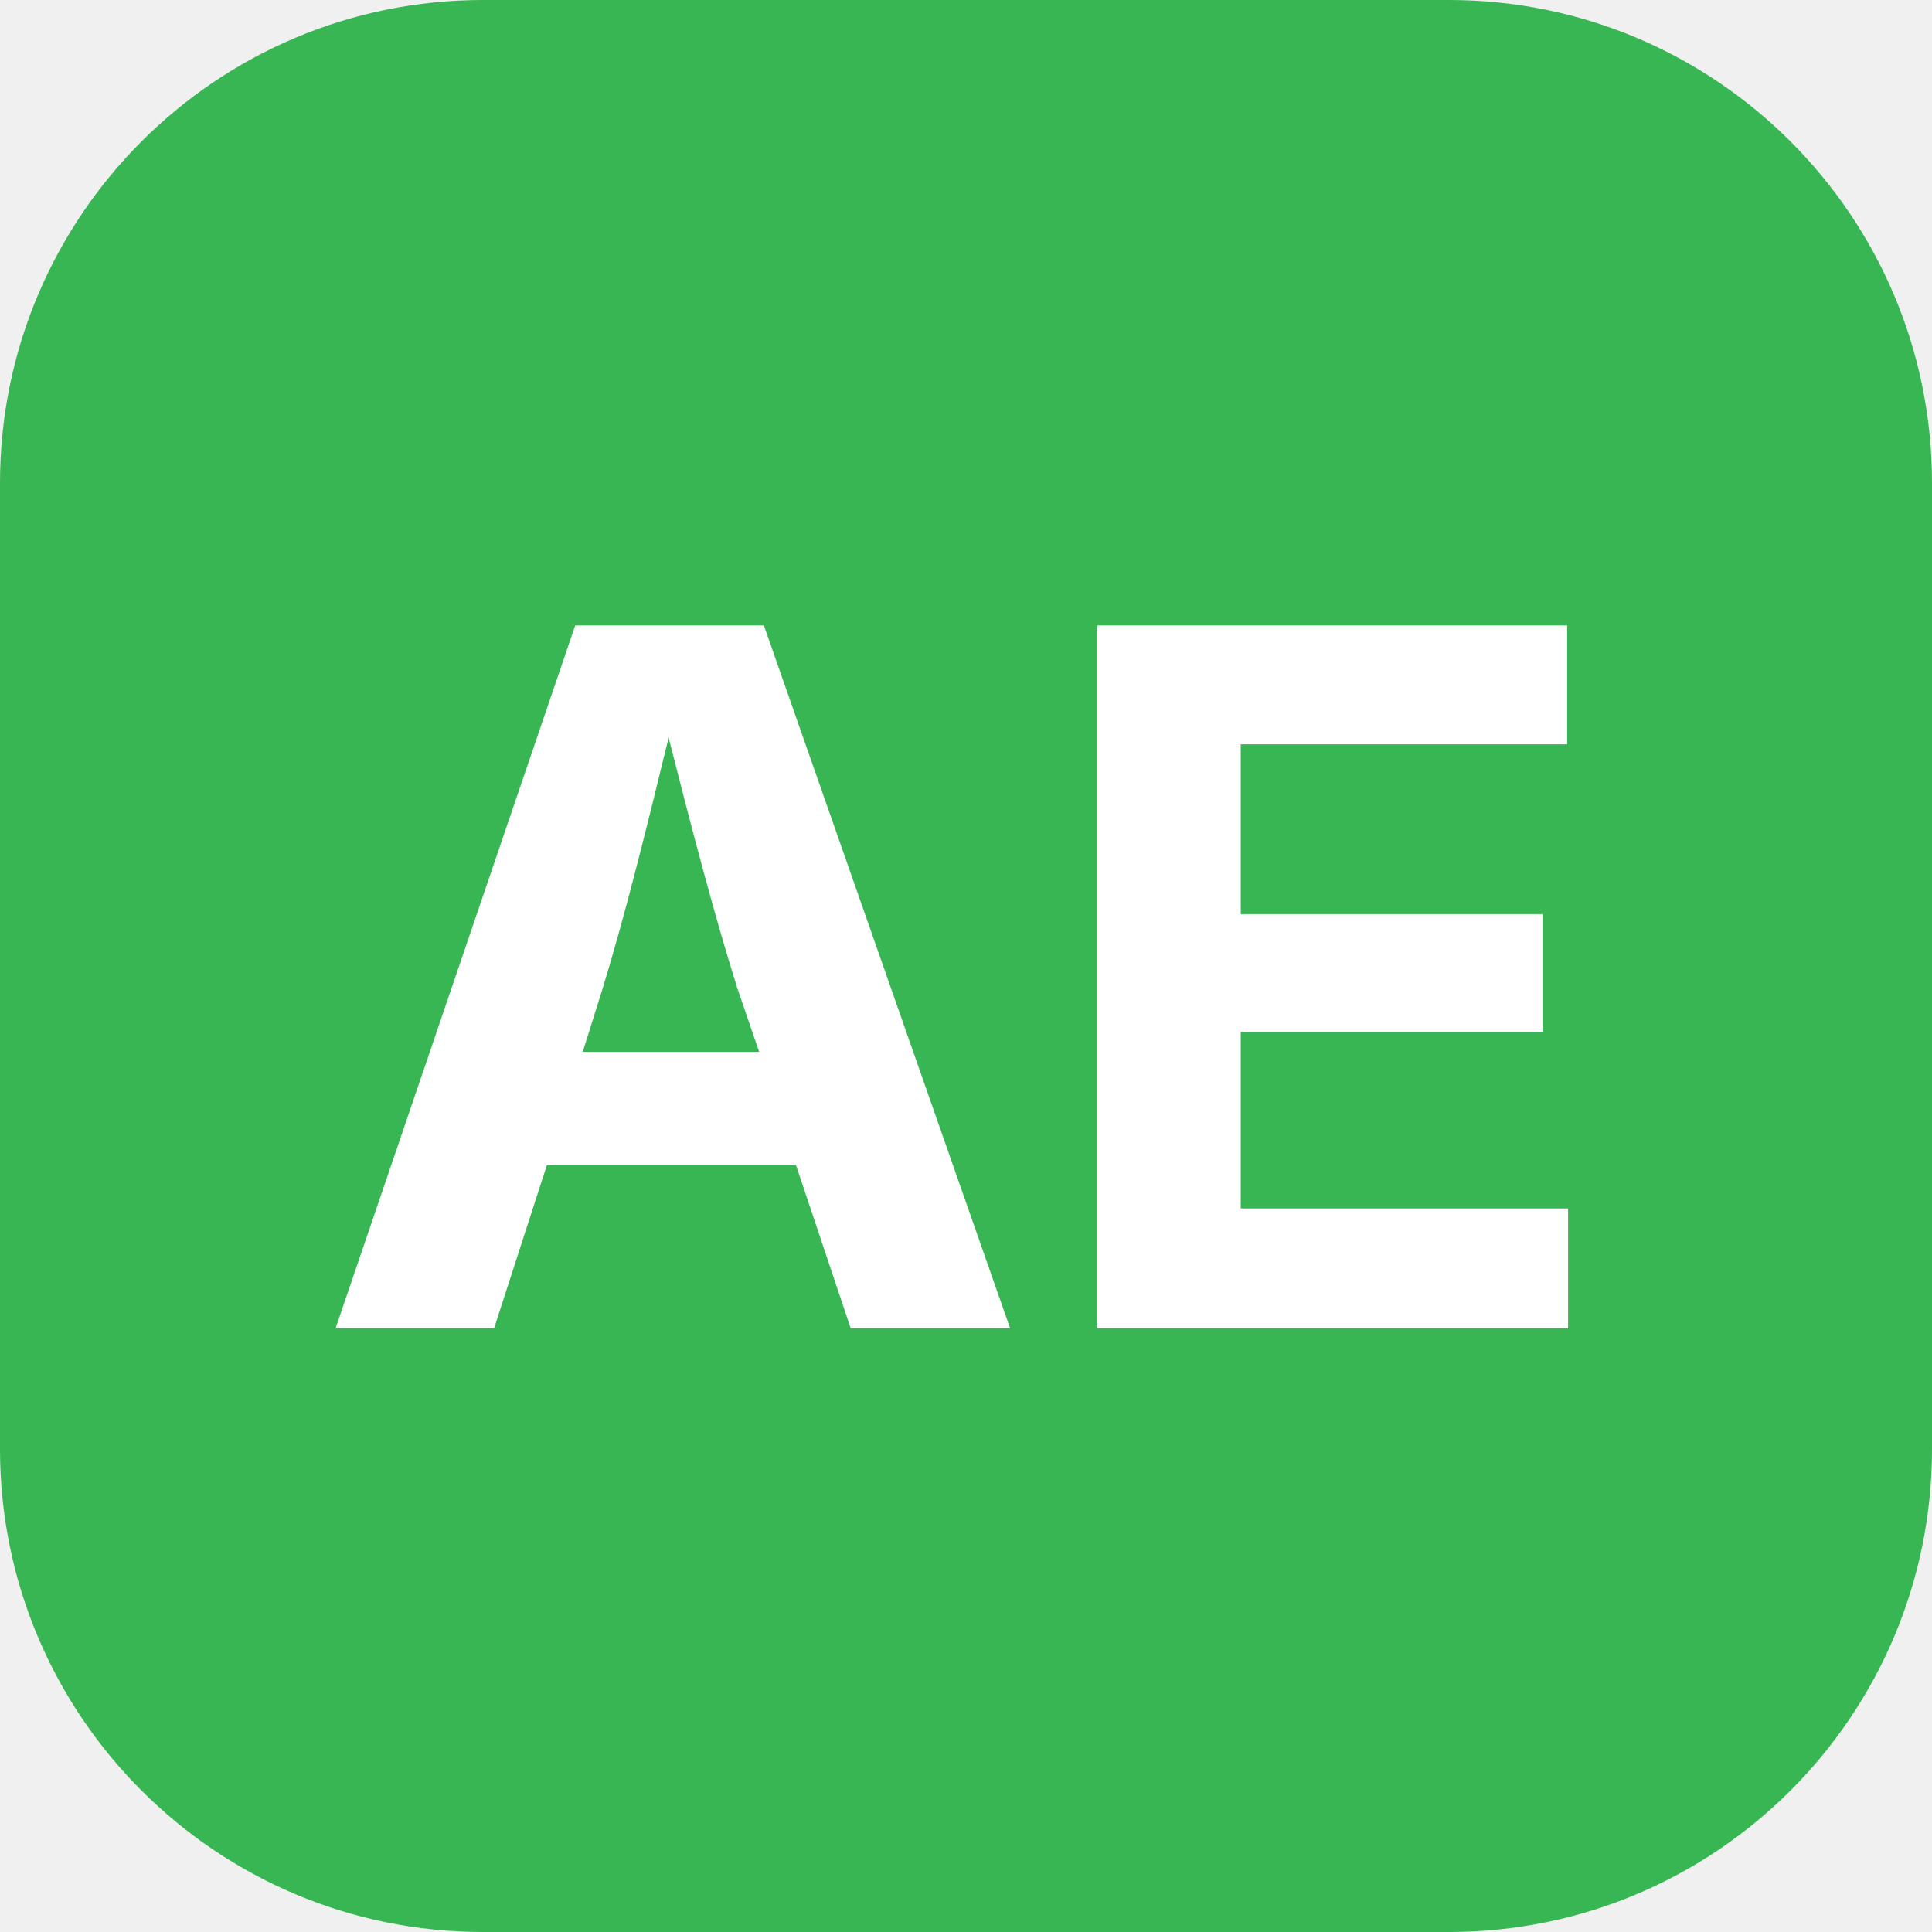
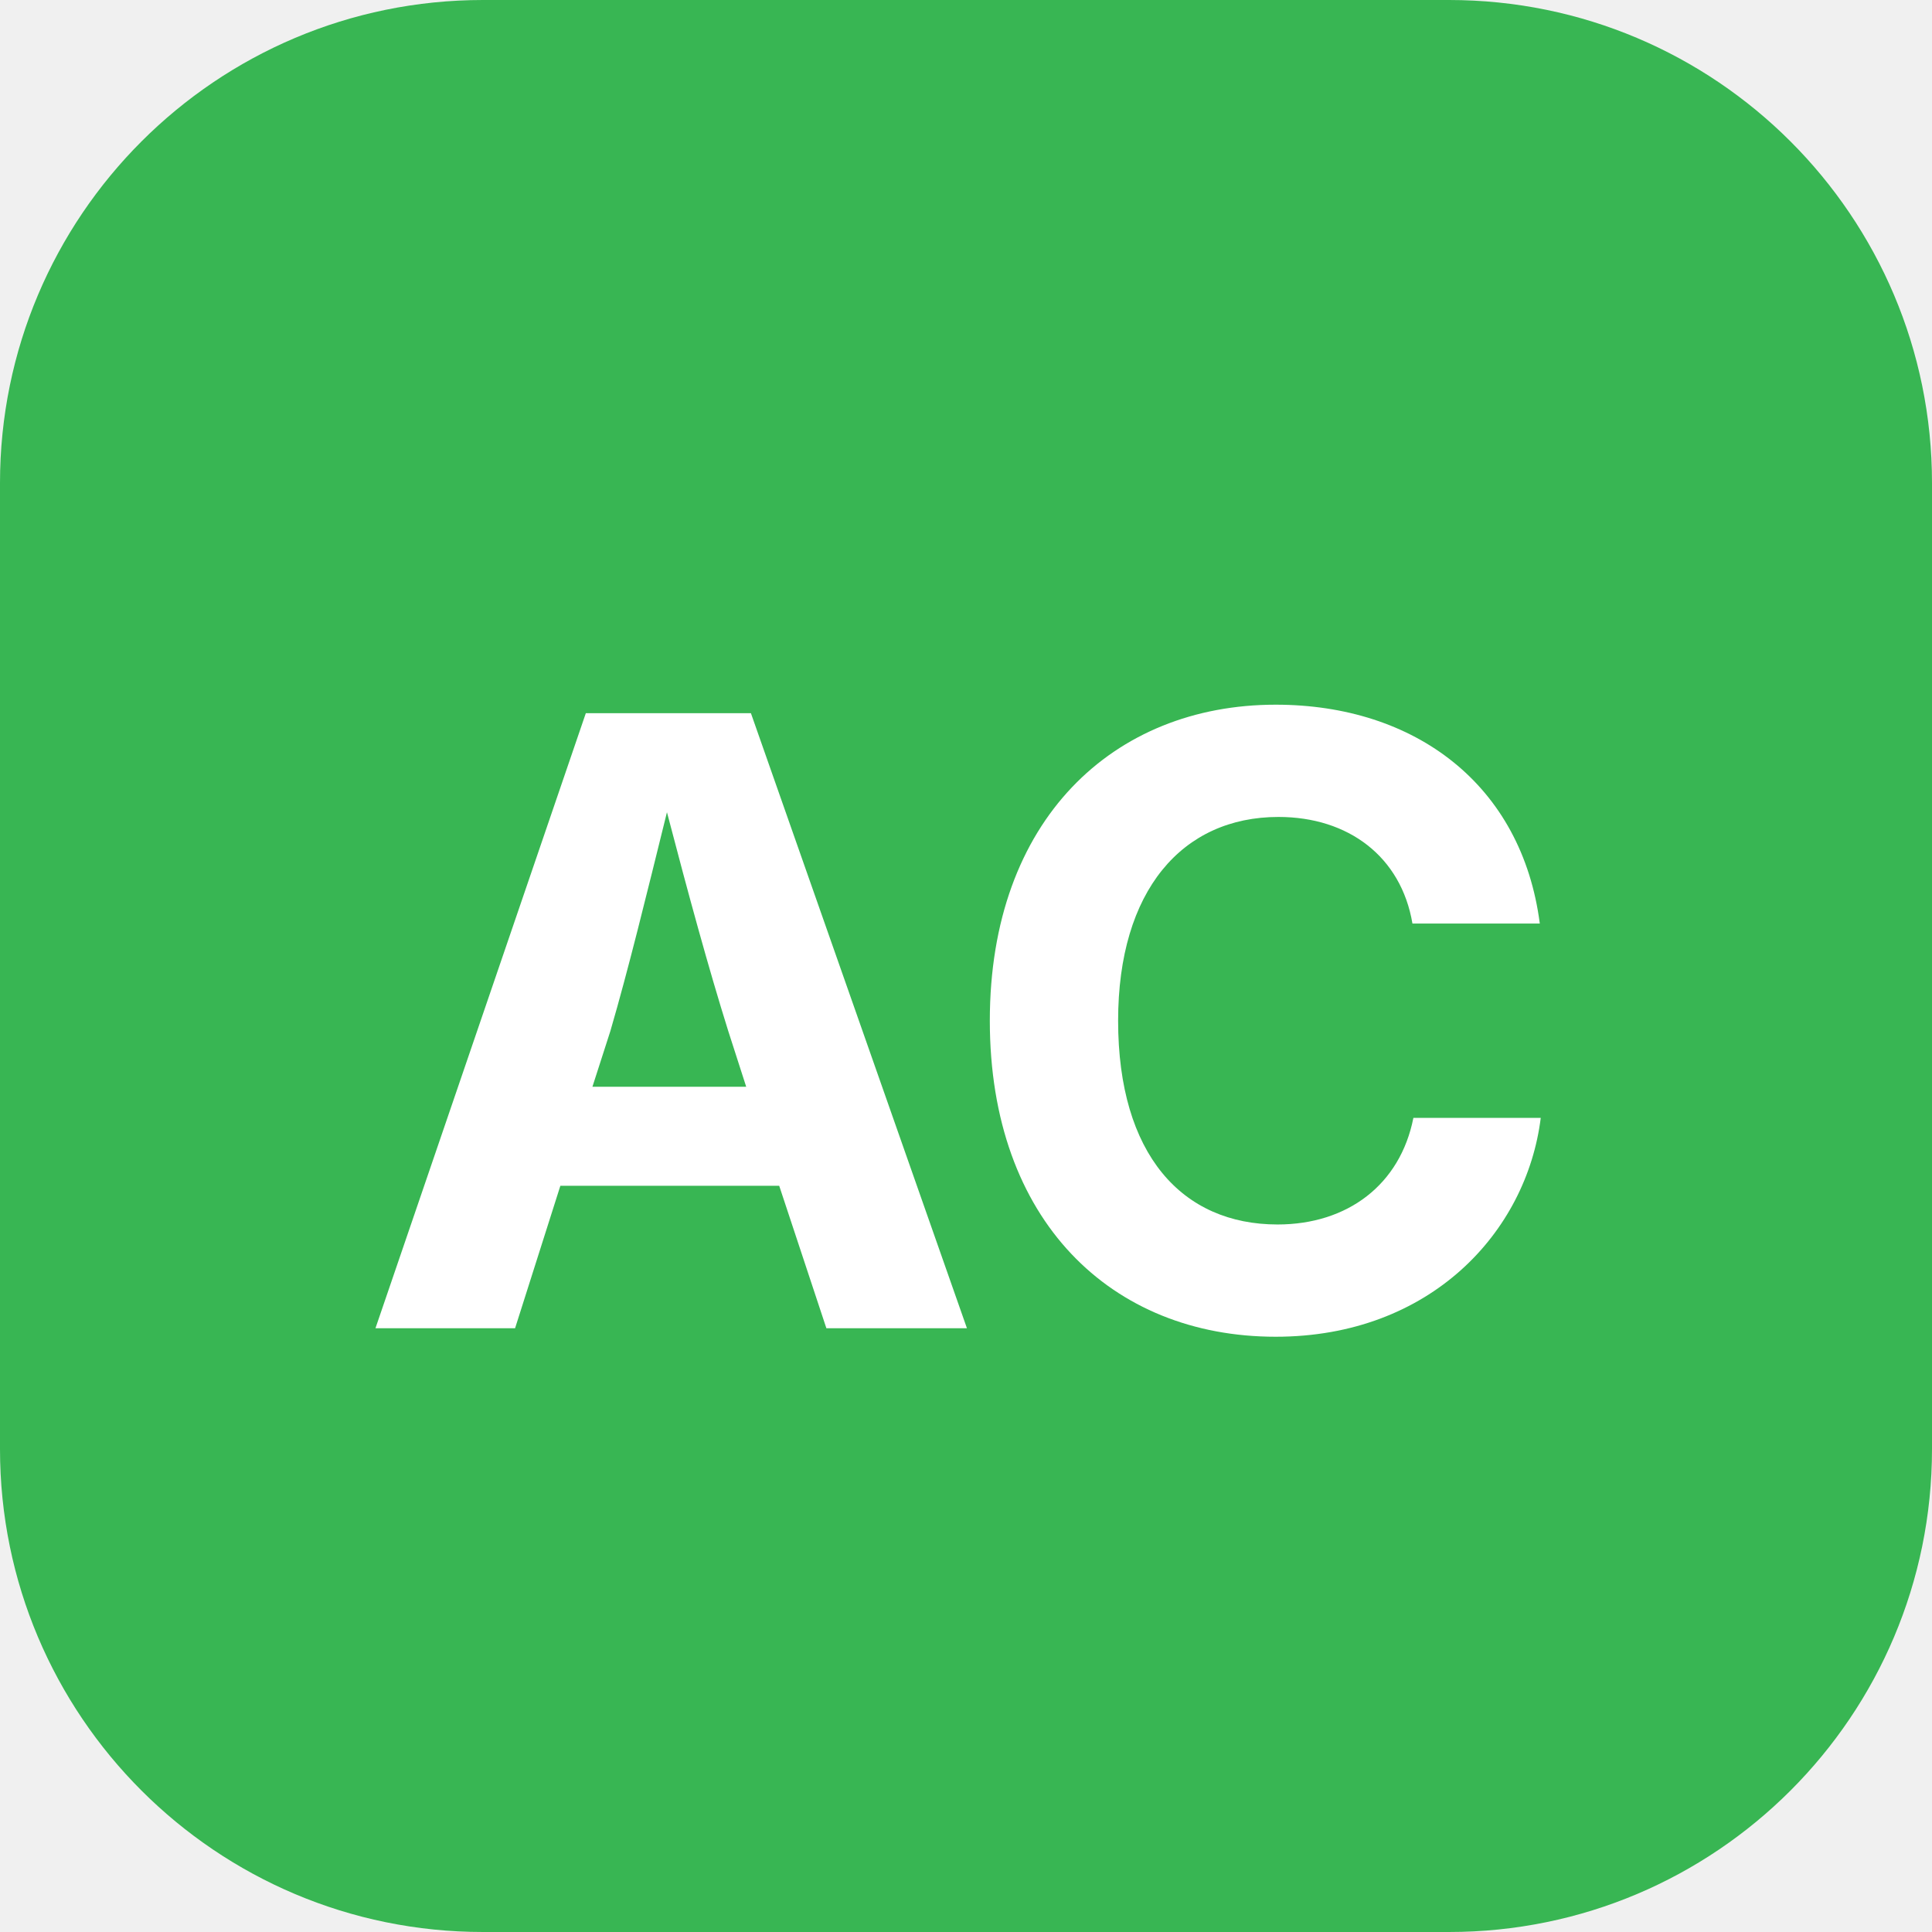
<svg xmlns="http://www.w3.org/2000/svg" viewBox="0 0 32 32">
  <rect width="32" height="32" rx="8" fill="#38b653" />
-   <text x="16" y="22" text-anchor="middle" font-family="Inter, Arial, sans-serif" font-weight="700" font-size="16" fill="white">AE</text>
+   <text x="16" y="22" text-anchor="middle" font-family="Inter, Arial, sans-serif" font-weight="700" font-size="14" fill="white">AC</text>
</svg>
